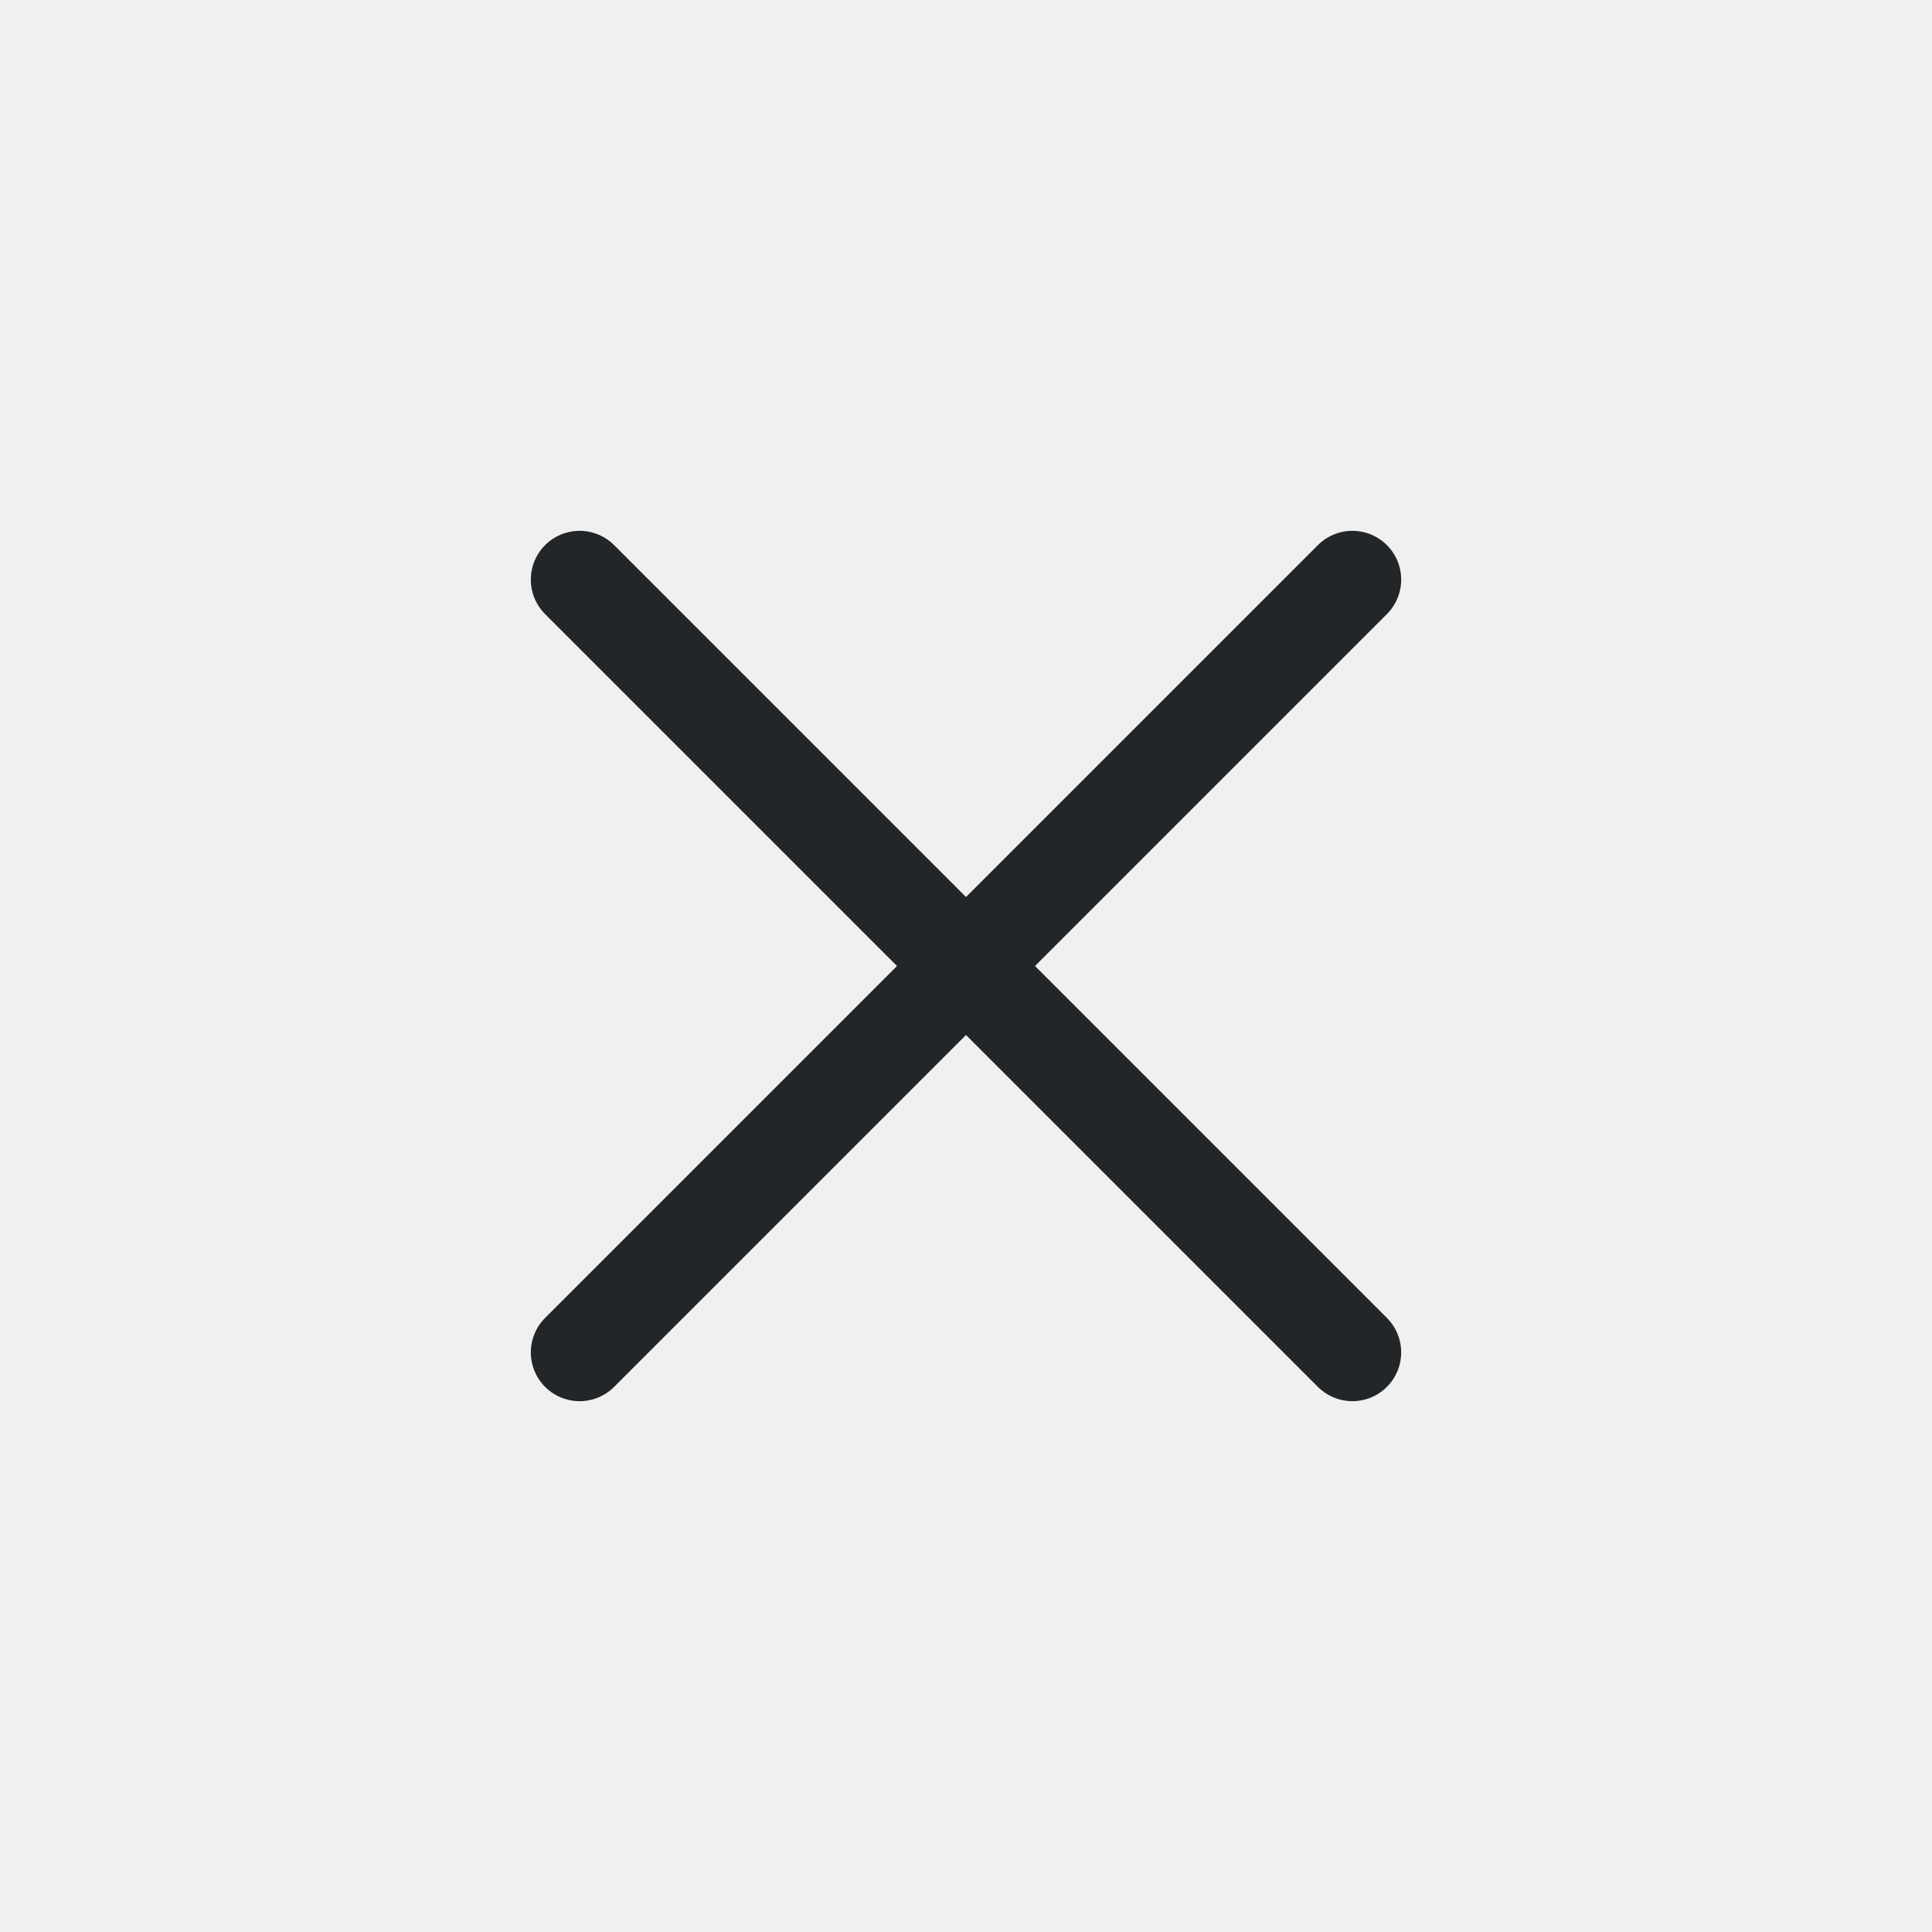
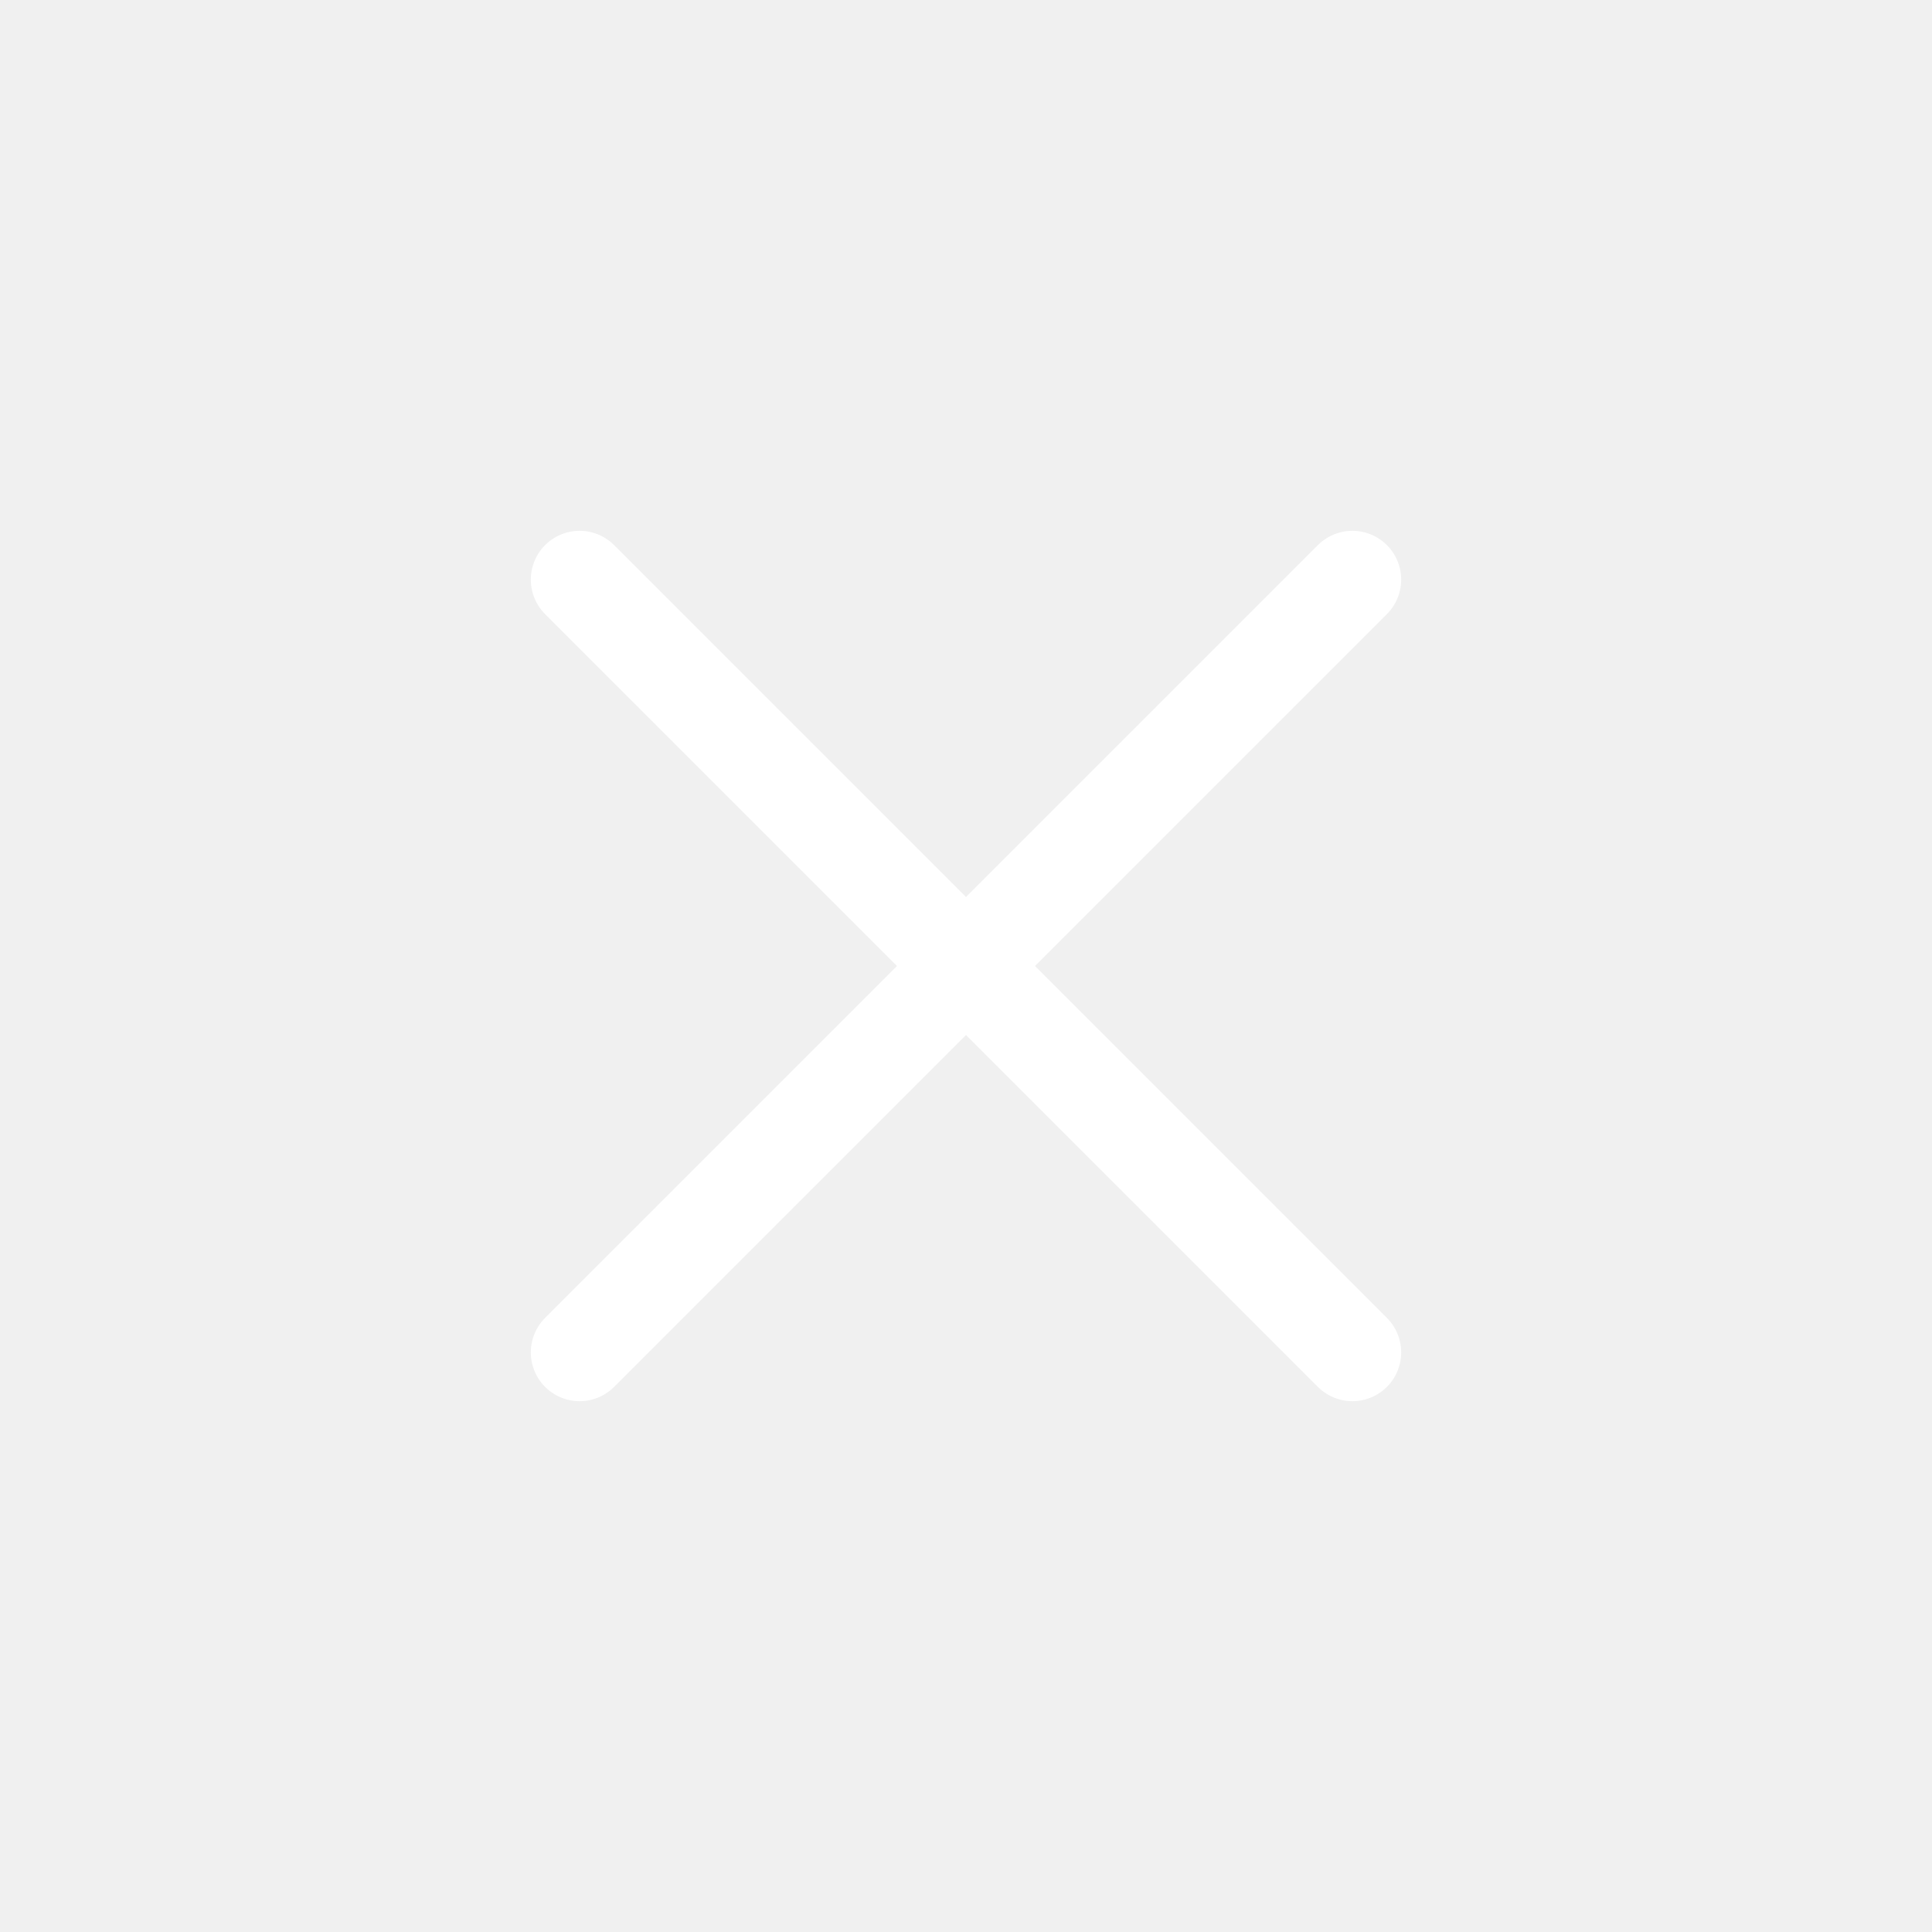
<svg xmlns="http://www.w3.org/2000/svg" viewBox="0 0 50 50" version="1.2" baseProfile="tiny">
  <defs>
</defs>
  <g fill="none" stroke="black" stroke-width="1" fill-rule="evenodd" stroke-linecap="square" stroke-linejoin="bevel">
-     <g fill="none" stroke="#232629" stroke-opacity="1" stroke-width="1.01" stroke-linecap="round" stroke-linejoin="miter" stroke-miterlimit="2" transform="matrix(2.5,0,0,2.5,2.5,2.5)" font-family="IBM Plex Sans" font-size="12" font-weight="400" font-style="normal">
+     <g fill="none" stroke="#ffffff" stroke-opacity="1" stroke-width="1.01" stroke-linecap="round" stroke-linejoin="miter" stroke-miterlimit="2" transform="matrix(2.5,0,0,2.5,2.5,2.5)" font-family="IBM Plex Sans" font-size="12" font-weight="400" font-style="normal">
      <polyline fill="none" vector-effect="none" points="5,5 13,13 " />
      <polyline fill="none" vector-effect="none" points="13,5 5,13 " />
    </g>
    <g fill="none" stroke="#000000" stroke-opacity="1" stroke-width="1" stroke-linecap="square" stroke-linejoin="bevel" transform="matrix(1,0,0,1,0,0)" font-family="IBM Plex Sans" font-size="12" font-weight="400" font-style="normal">
</g>
  </g>
</svg>
